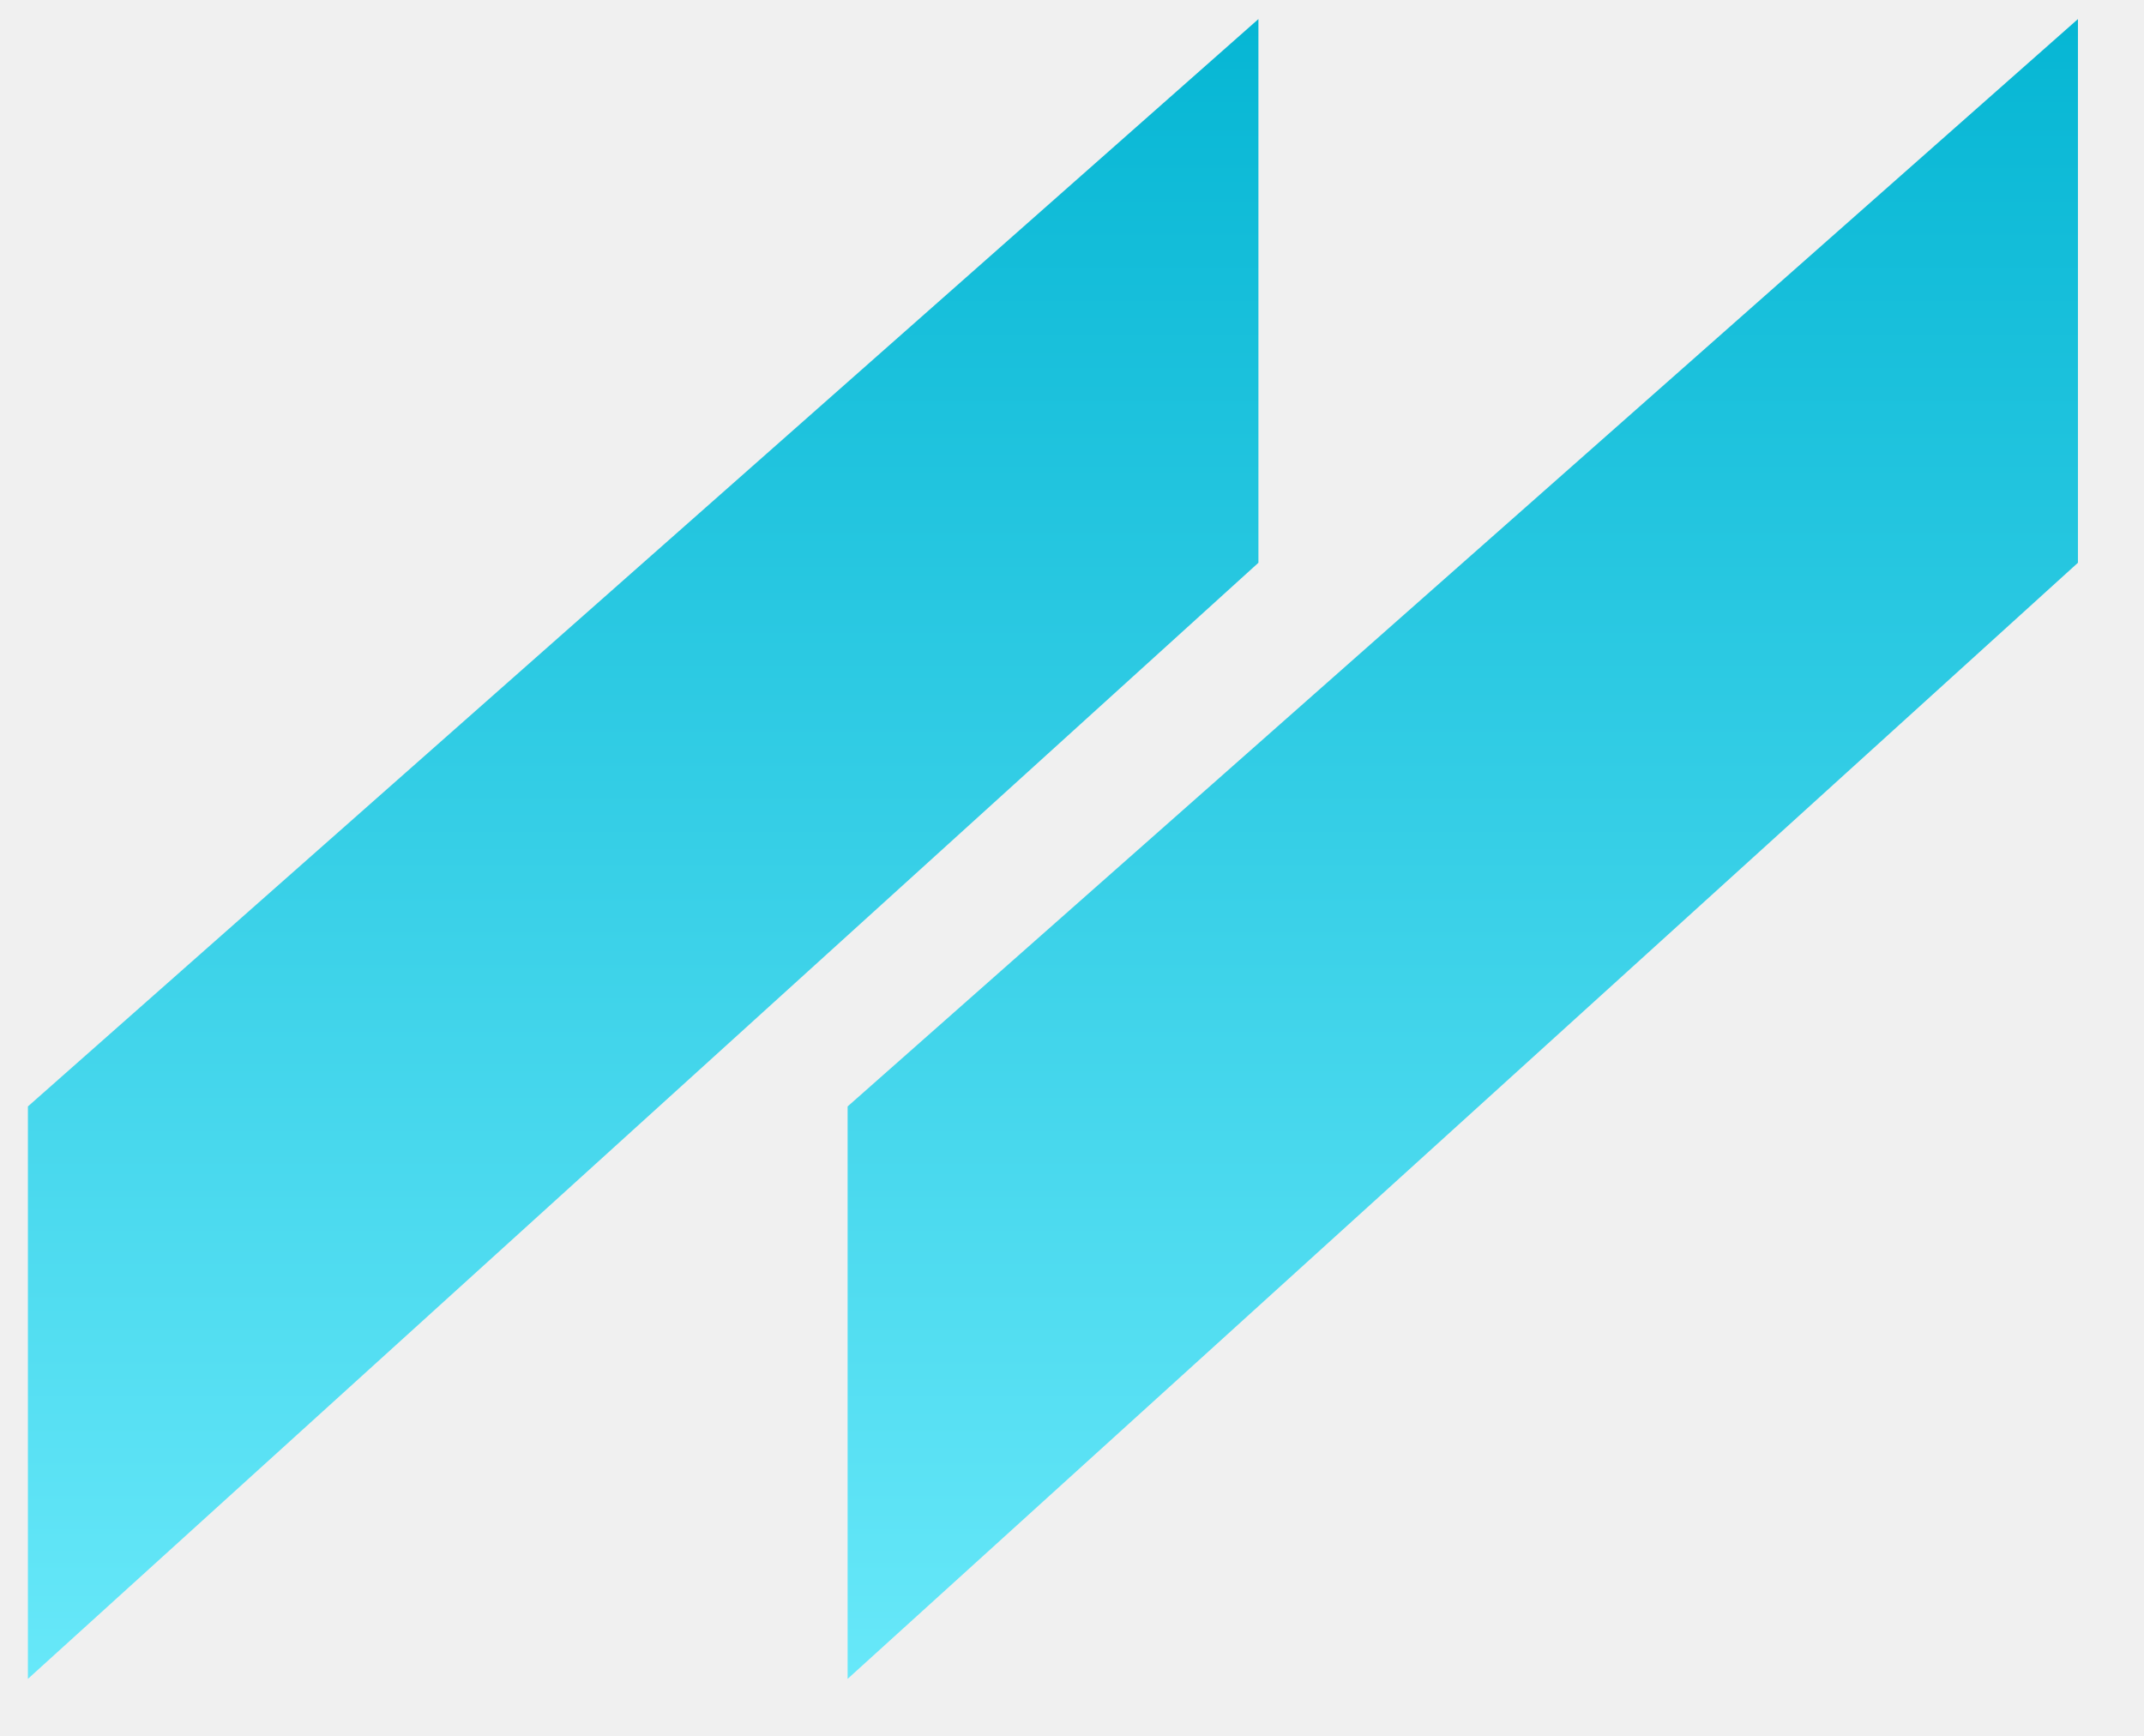
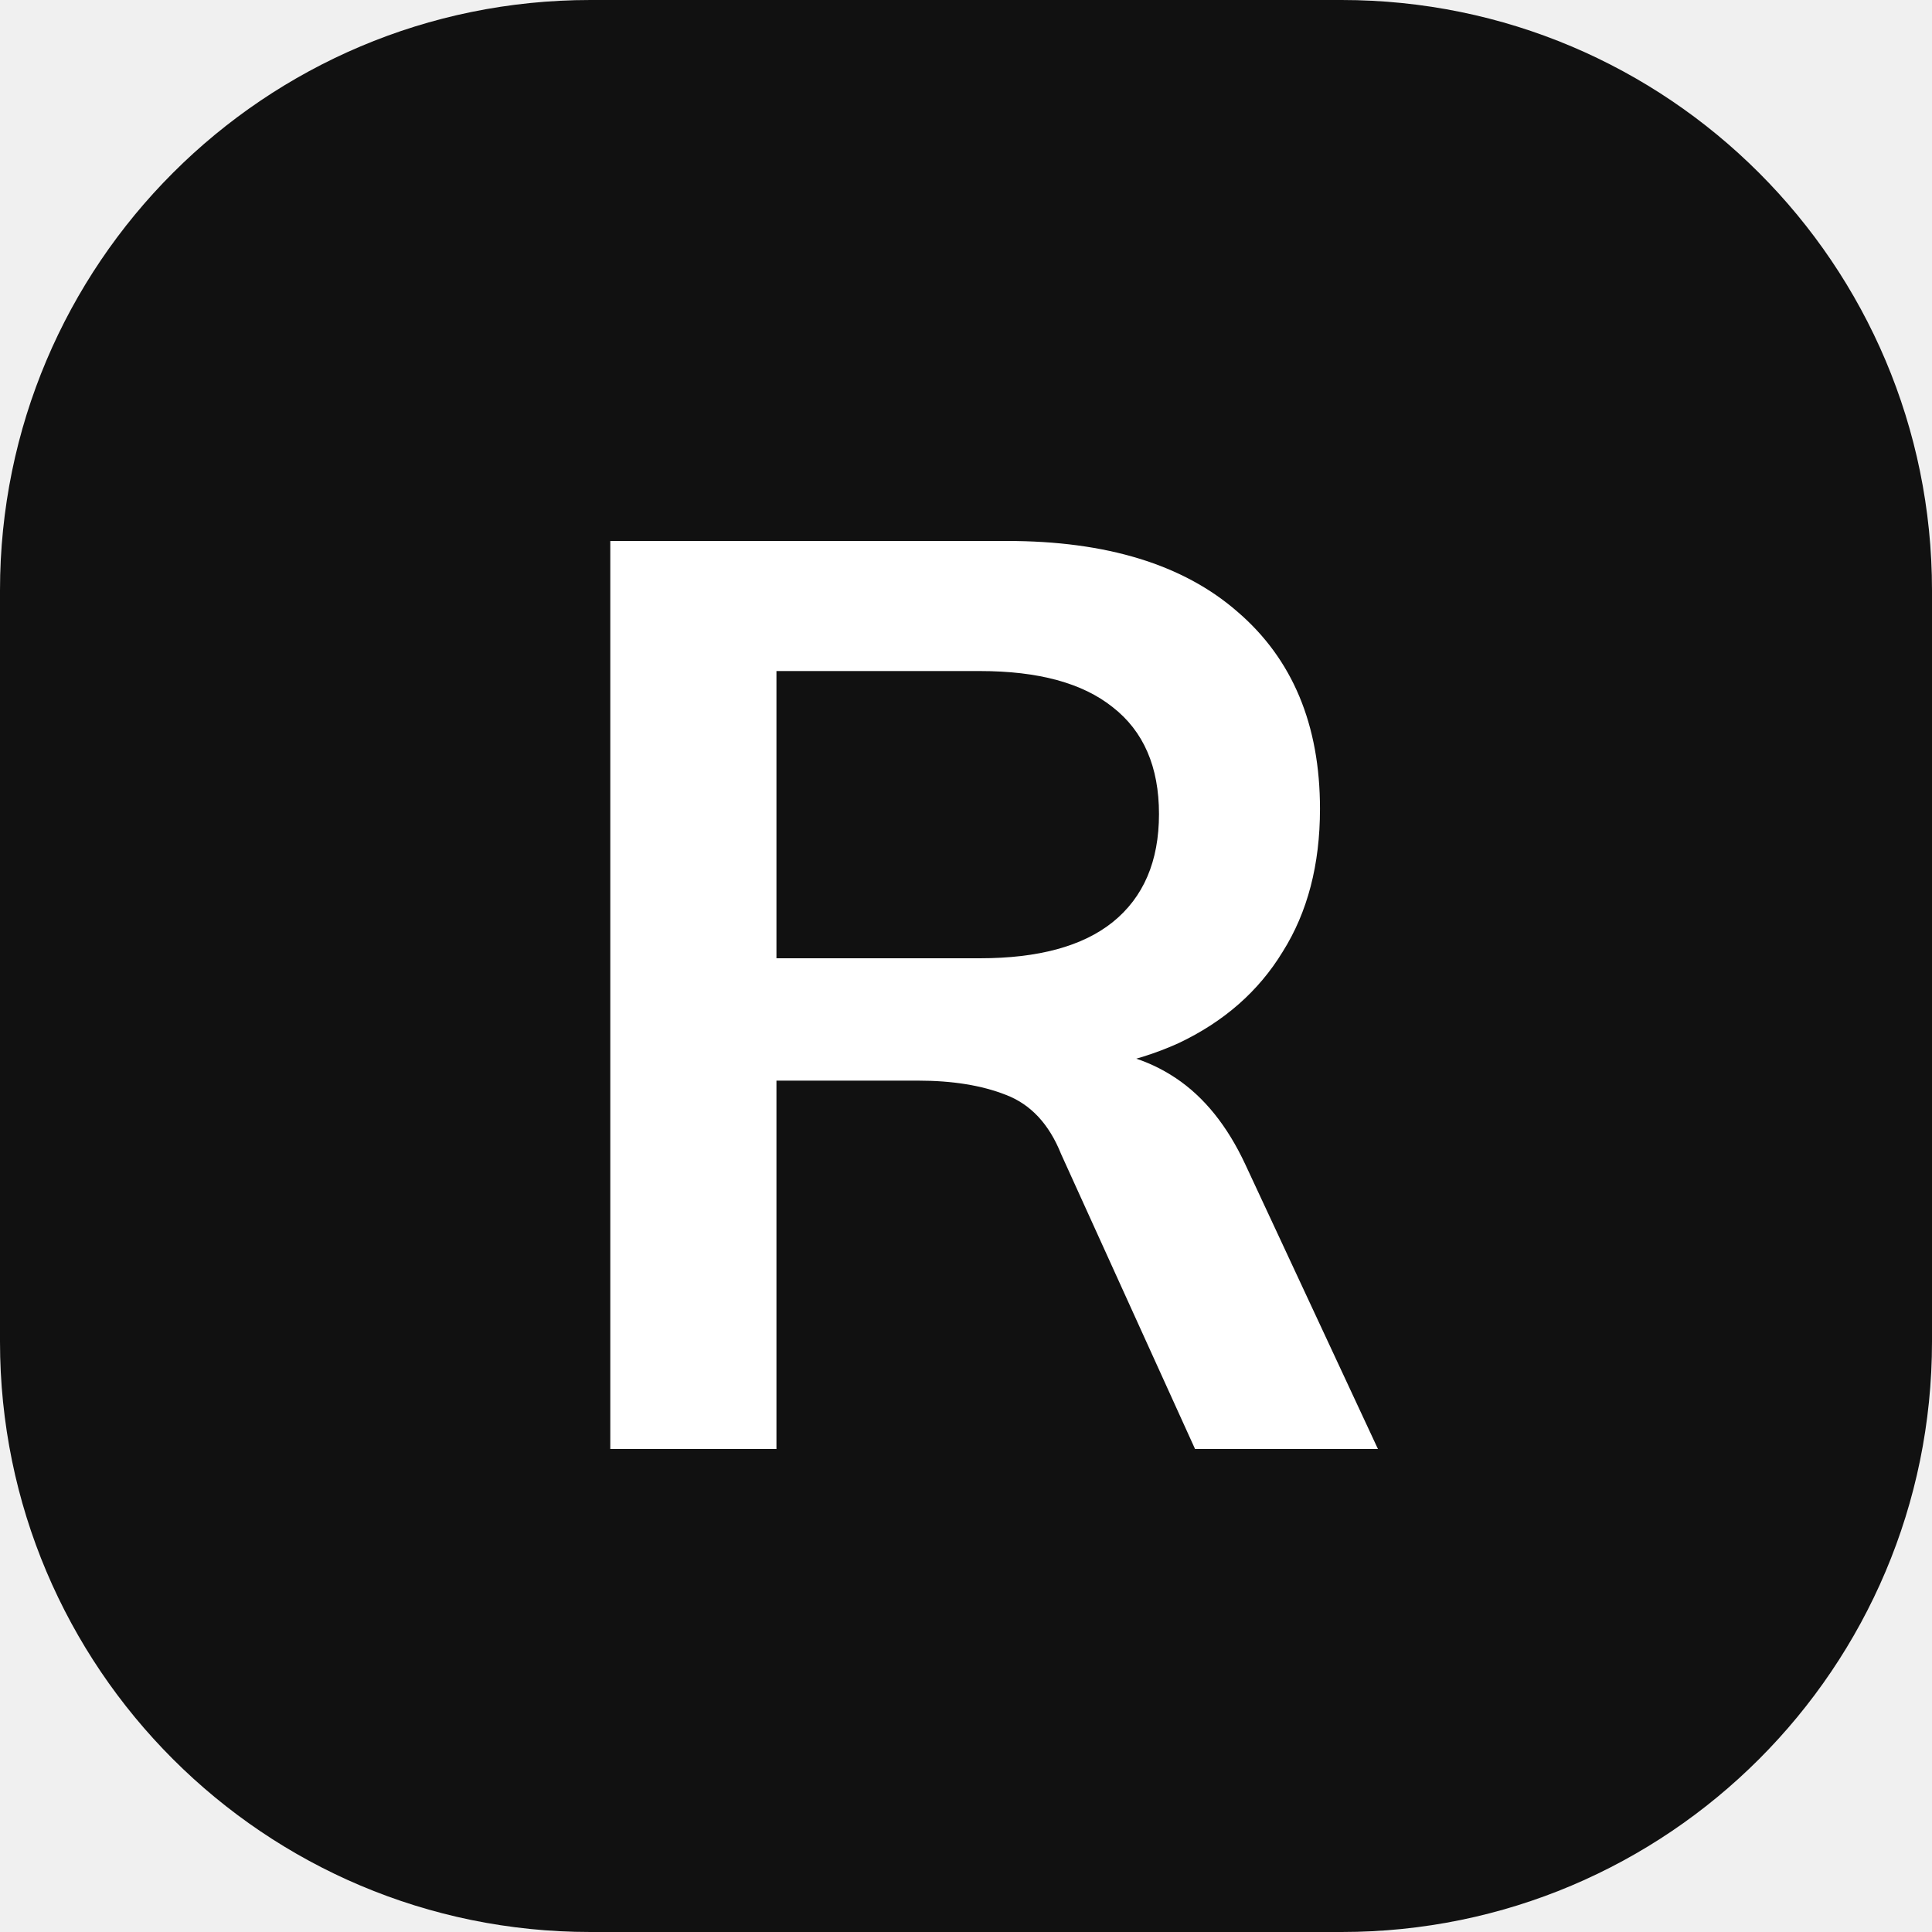
- <svg xmlns="http://www.w3.org/2000/svg" xmlns:xlink="http://www.w3.org/1999/xlink" version="1.1" preserveAspectRatio="xMidYMid meet" viewBox="344.564 330.278 111.737 91.218" width="53.87" height="43.61">
+ <svg xmlns="http://www.w3.org/2000/svg" width="36" height="36" viewBox="0 0 36 36" fill="none">
+   <g clip-path="url(#clip0_144_4)">
+     <rect width="36" height="36" rx="11" fill="#111111" />
+     <path d="M11.372 27V10.08H18.764C20.62 10.08 22.052 10.52 23.06 11.4C24.084 12.28 24.596 13.504 24.596 15.072C24.596 16.112 24.364 17 23.9 17.736C23.452 18.472 22.804 19.04 21.956 19.44C21.108 19.824 20.108 20.016 18.956 20.016L19.292 19.56H20.108C20.78 19.56 21.38 19.736 21.908 20.088C22.436 20.44 22.868 20.976 23.204 21.696L25.676 27H22.268L19.772 21.504C19.548 20.944 19.204 20.576 18.74 20.4C18.292 20.224 17.748 20.136 17.108 20.136H14.468V27H11.372ZM14.468 17.856H18.26C19.348 17.856 20.172 17.632 20.732 17.184C21.308 16.72 21.596 16.048 21.596 15.168C21.596 14.288 21.308 13.624 20.732 13.176C20.172 12.728 19.348 12.504 18.26 12.504H14.468V17.856Z" fill="white" />
+   </g>
  <defs>
-     <path d="M453.3 331.28L453.3 359.85L388.64 418.5L388.64 388.42L453.3 331.28Z" id="aFZf6T5ED" />
-     <linearGradient id="gradientb2ThqnP5Op" gradientUnits="userSpaceOnUse" x1="420.97" y1="331.28" x2="420.97" y2="418.5">
-       <stop style="stop-color: #06b6d4;stop-opacity: 1" offset="0%" />
-       <stop style="stop-color: #67e8f9;stop-opacity: 1" offset="100%" />
-     </linearGradient>
-     <path d="M410.23 331.28L410.23 359.85L345.56 418.5L345.56 388.42L410.23 331.28Z" id="a9fehgwfM" />
-     <linearGradient id="gradientk1wNV9Ostb" gradientUnits="userSpaceOnUse" x1="377.89" y1="331.28" x2="377.89" y2="418.5">
-       <stop style="stop-color: #06b6d4;stop-opacity: 1" offset="0%" />
-       <stop style="stop-color: #67e8f9;stop-opacity: 1" offset="100%" />
-     </linearGradient>
+     <clipPath id="clip0_144_4">
+       <rect width="36" height="36" rx="11" fill="white" />
+     </clipPath>
  </defs>
-   <g>
-     <g>
-       <use xlink:href="#aFZf6T5ED" opacity="1" fill="url(#gradientb2ThqnP5Op)" />
-     </g>
-     <g>
-       <use xlink:href="#a9fehgwfM" opacity="1" fill="url(#gradientk1wNV9Ostb)" />
-     </g>
-   </g>
</svg>
